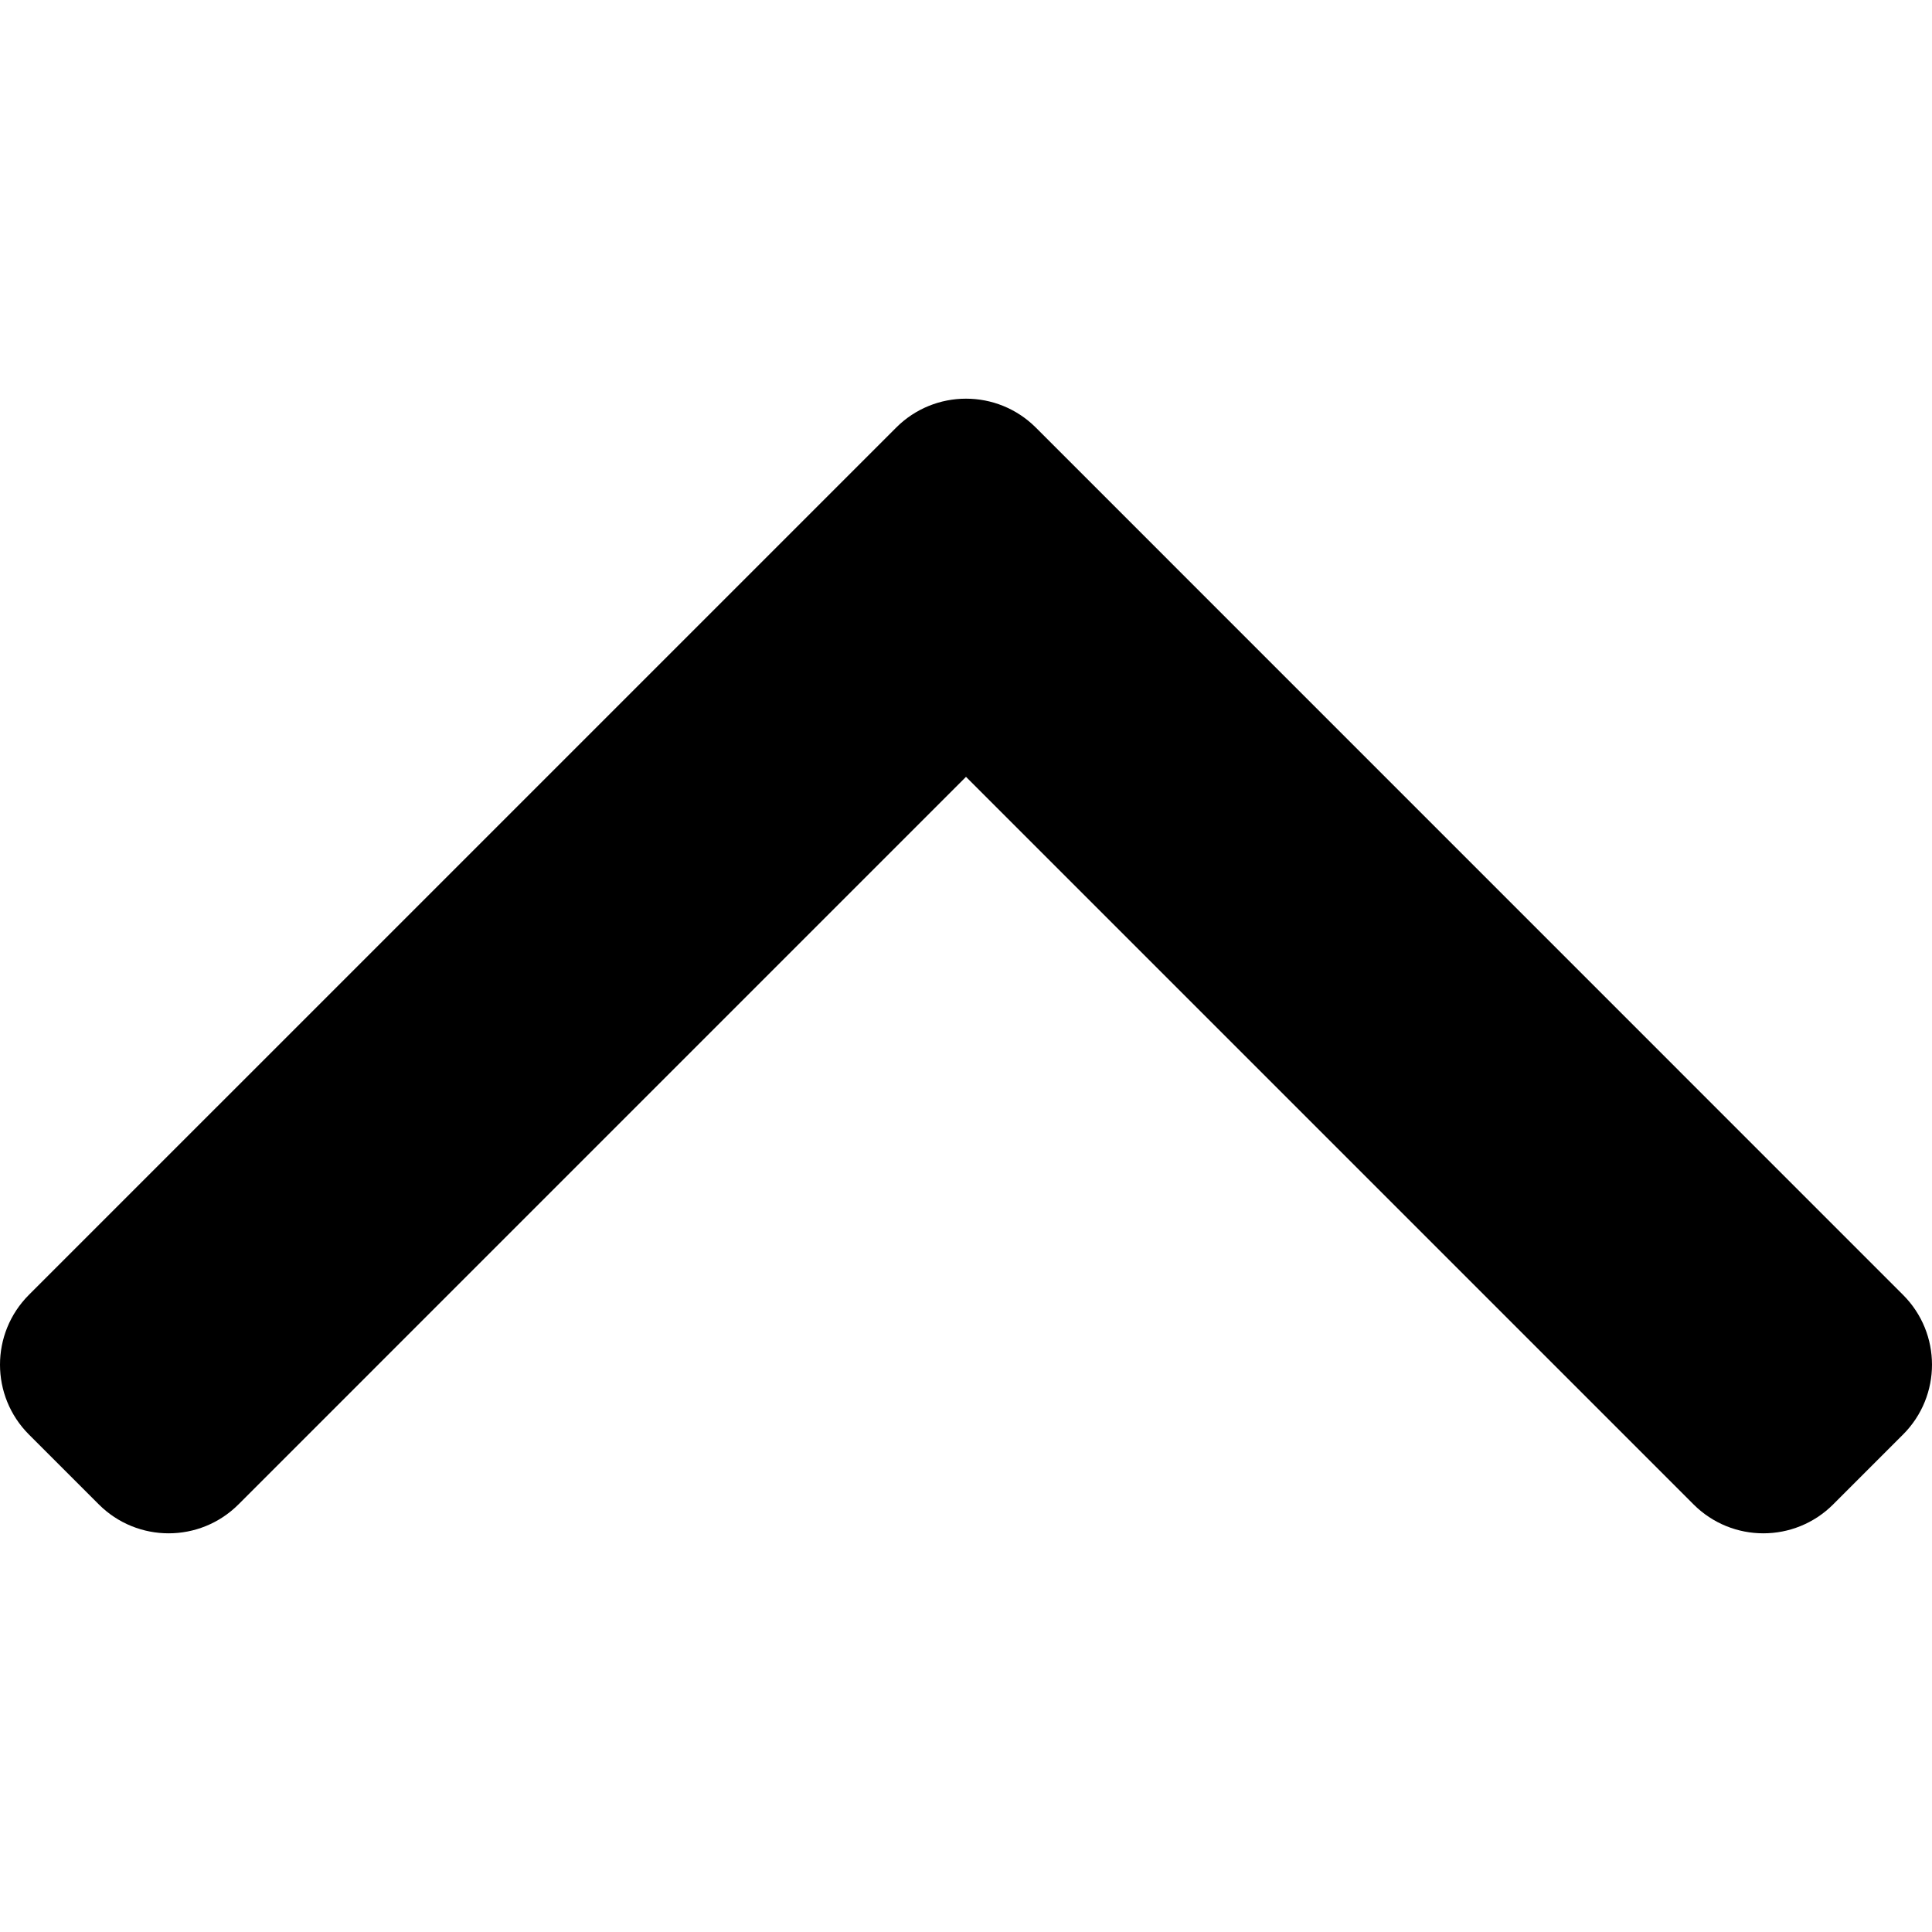
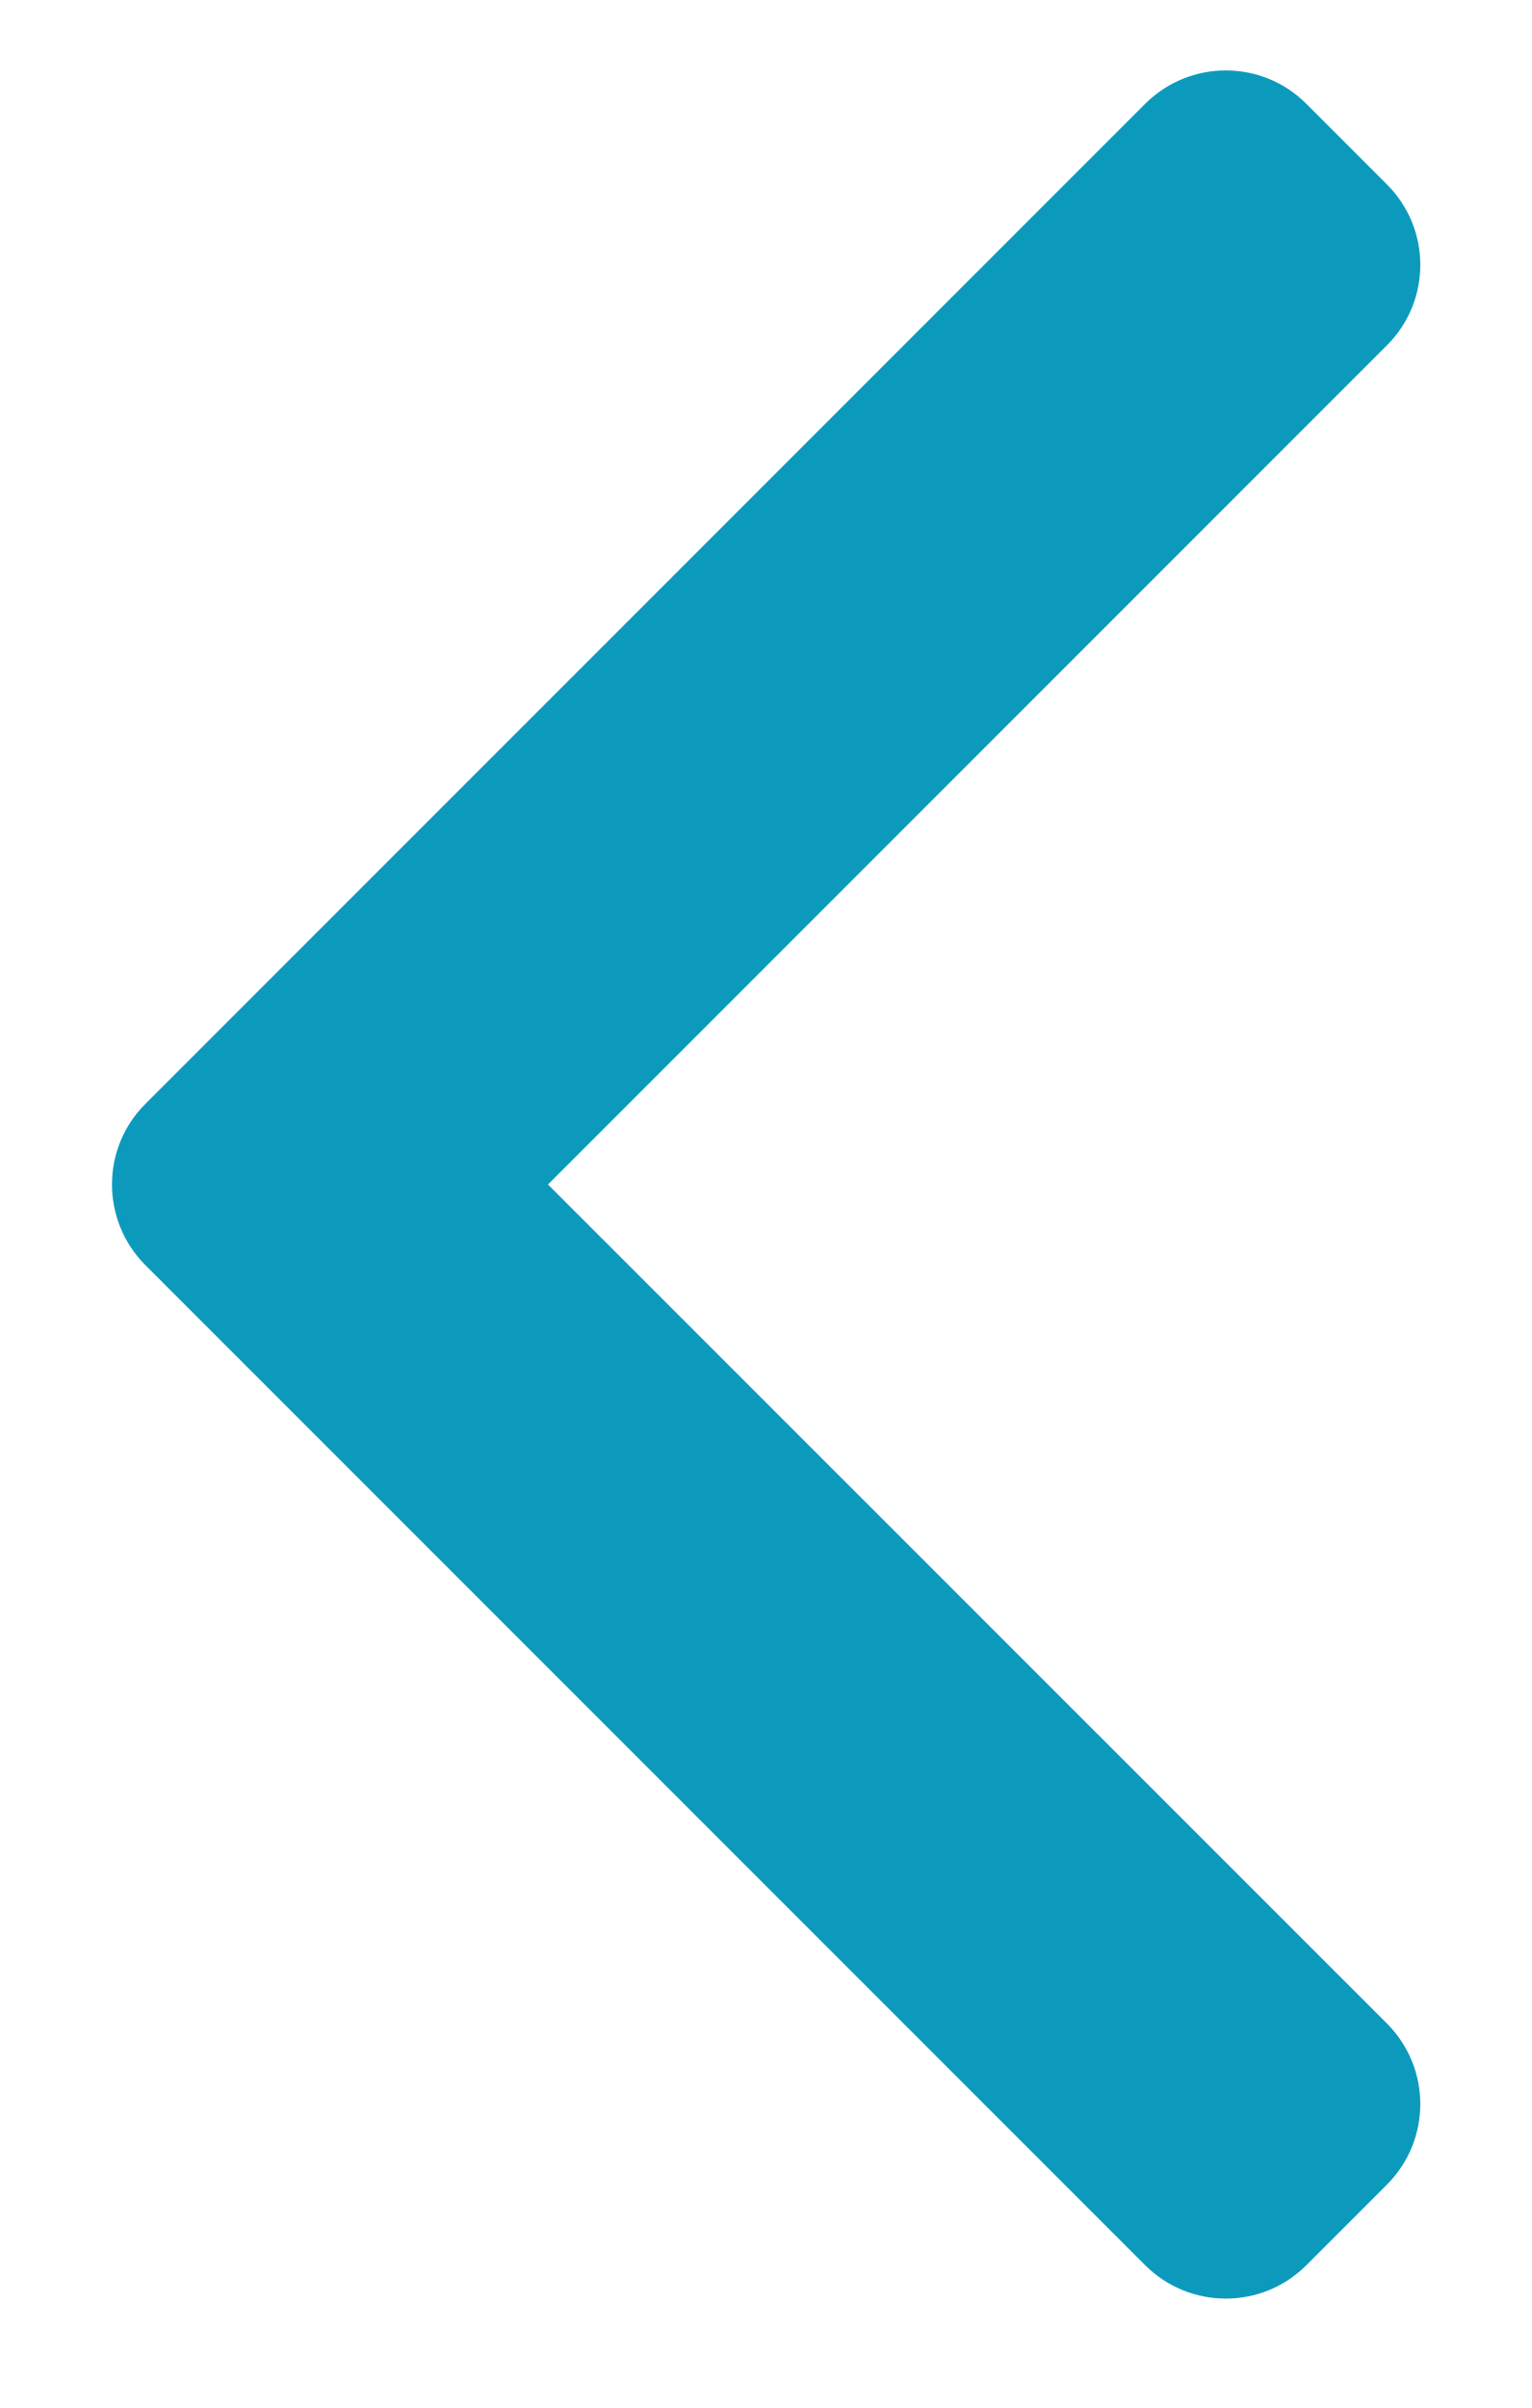
- <svg xmlns="http://www.w3.org/2000/svg" version="1.1" id="Capa_1" x="0px" y="0px" width="307.054px" height="307.054px" viewBox="0 0 307.054 307.054" style="enable-background:new 0 0 307.054 307.054;" xml:space="preserve">
-   <g>
-     <g id="_x34_85._Up">
-       <g>
-         <path d="M302.445,205.788L164.63,67.959c-6.136-6.13-16.074-6.13-22.203,0L4.597,205.788c-6.129,6.132-6.129,16.069,0,22.201     l11.101,11.101c6.129,6.136,16.076,6.136,22.209,0l115.62-115.626L269.151,239.09c6.128,6.136,16.07,6.136,22.201,0     l11.101-11.101C308.589,221.85,308.589,211.92,302.445,205.788z" />
+ <svg xmlns="http://www.w3.org/2000/svg" width="7px" height="11px" viewBox="0 0 7 11" version="1.1">
+   <defs />
+   <g id="Page-1" stroke="none" stroke-width="1" fill="none" fill-rule="evenodd">
+     <g id="Artboard-Copy-8" transform="translate(-323, -79)" fill="#0B9ABC" fill-rule="nonzero">
+       <g id="Group-8" transform="translate(310, 70)">
+         <g id="Group-9" transform="translate(13, 6)">
+           <g id="26003" transform="translate(3.5, 8) rotate(-90) translate(-3.5, -8) translate(-2, 5)">
+             <path d="M10.026,4.733 L5.457,0.164 C5.254,-0.039 4.925,-0.039 4.721,0.164 L0.152,4.733 C-0.051,4.937 -0.051,5.266 0.152,5.469 L0.52,5.837 C0.724,6.041 1.053,6.041 1.257,5.837 L5.089,2.004 L8.922,5.837 C9.125,6.041 9.455,6.041 9.658,5.837 L10.026,5.469 C10.229,5.266 10.229,4.937 10.026,4.733 Z" id="Shape" />
+           </g>
+         </g>
      </g>
    </g>
  </g>
-   <g>
- </g>
-   <g>
- </g>
-   <g>
- </g>
-   <g>
- </g>
-   <g>
- </g>
-   <g>
- </g>
-   <g>
- </g>
-   <g>
- </g>
-   <g>
- </g>
-   <g>
- </g>
-   <g>
- </g>
-   <g>
- </g>
-   <g>
- </g>
-   <g>
- </g>
-   <g>
- </g>
</svg>
